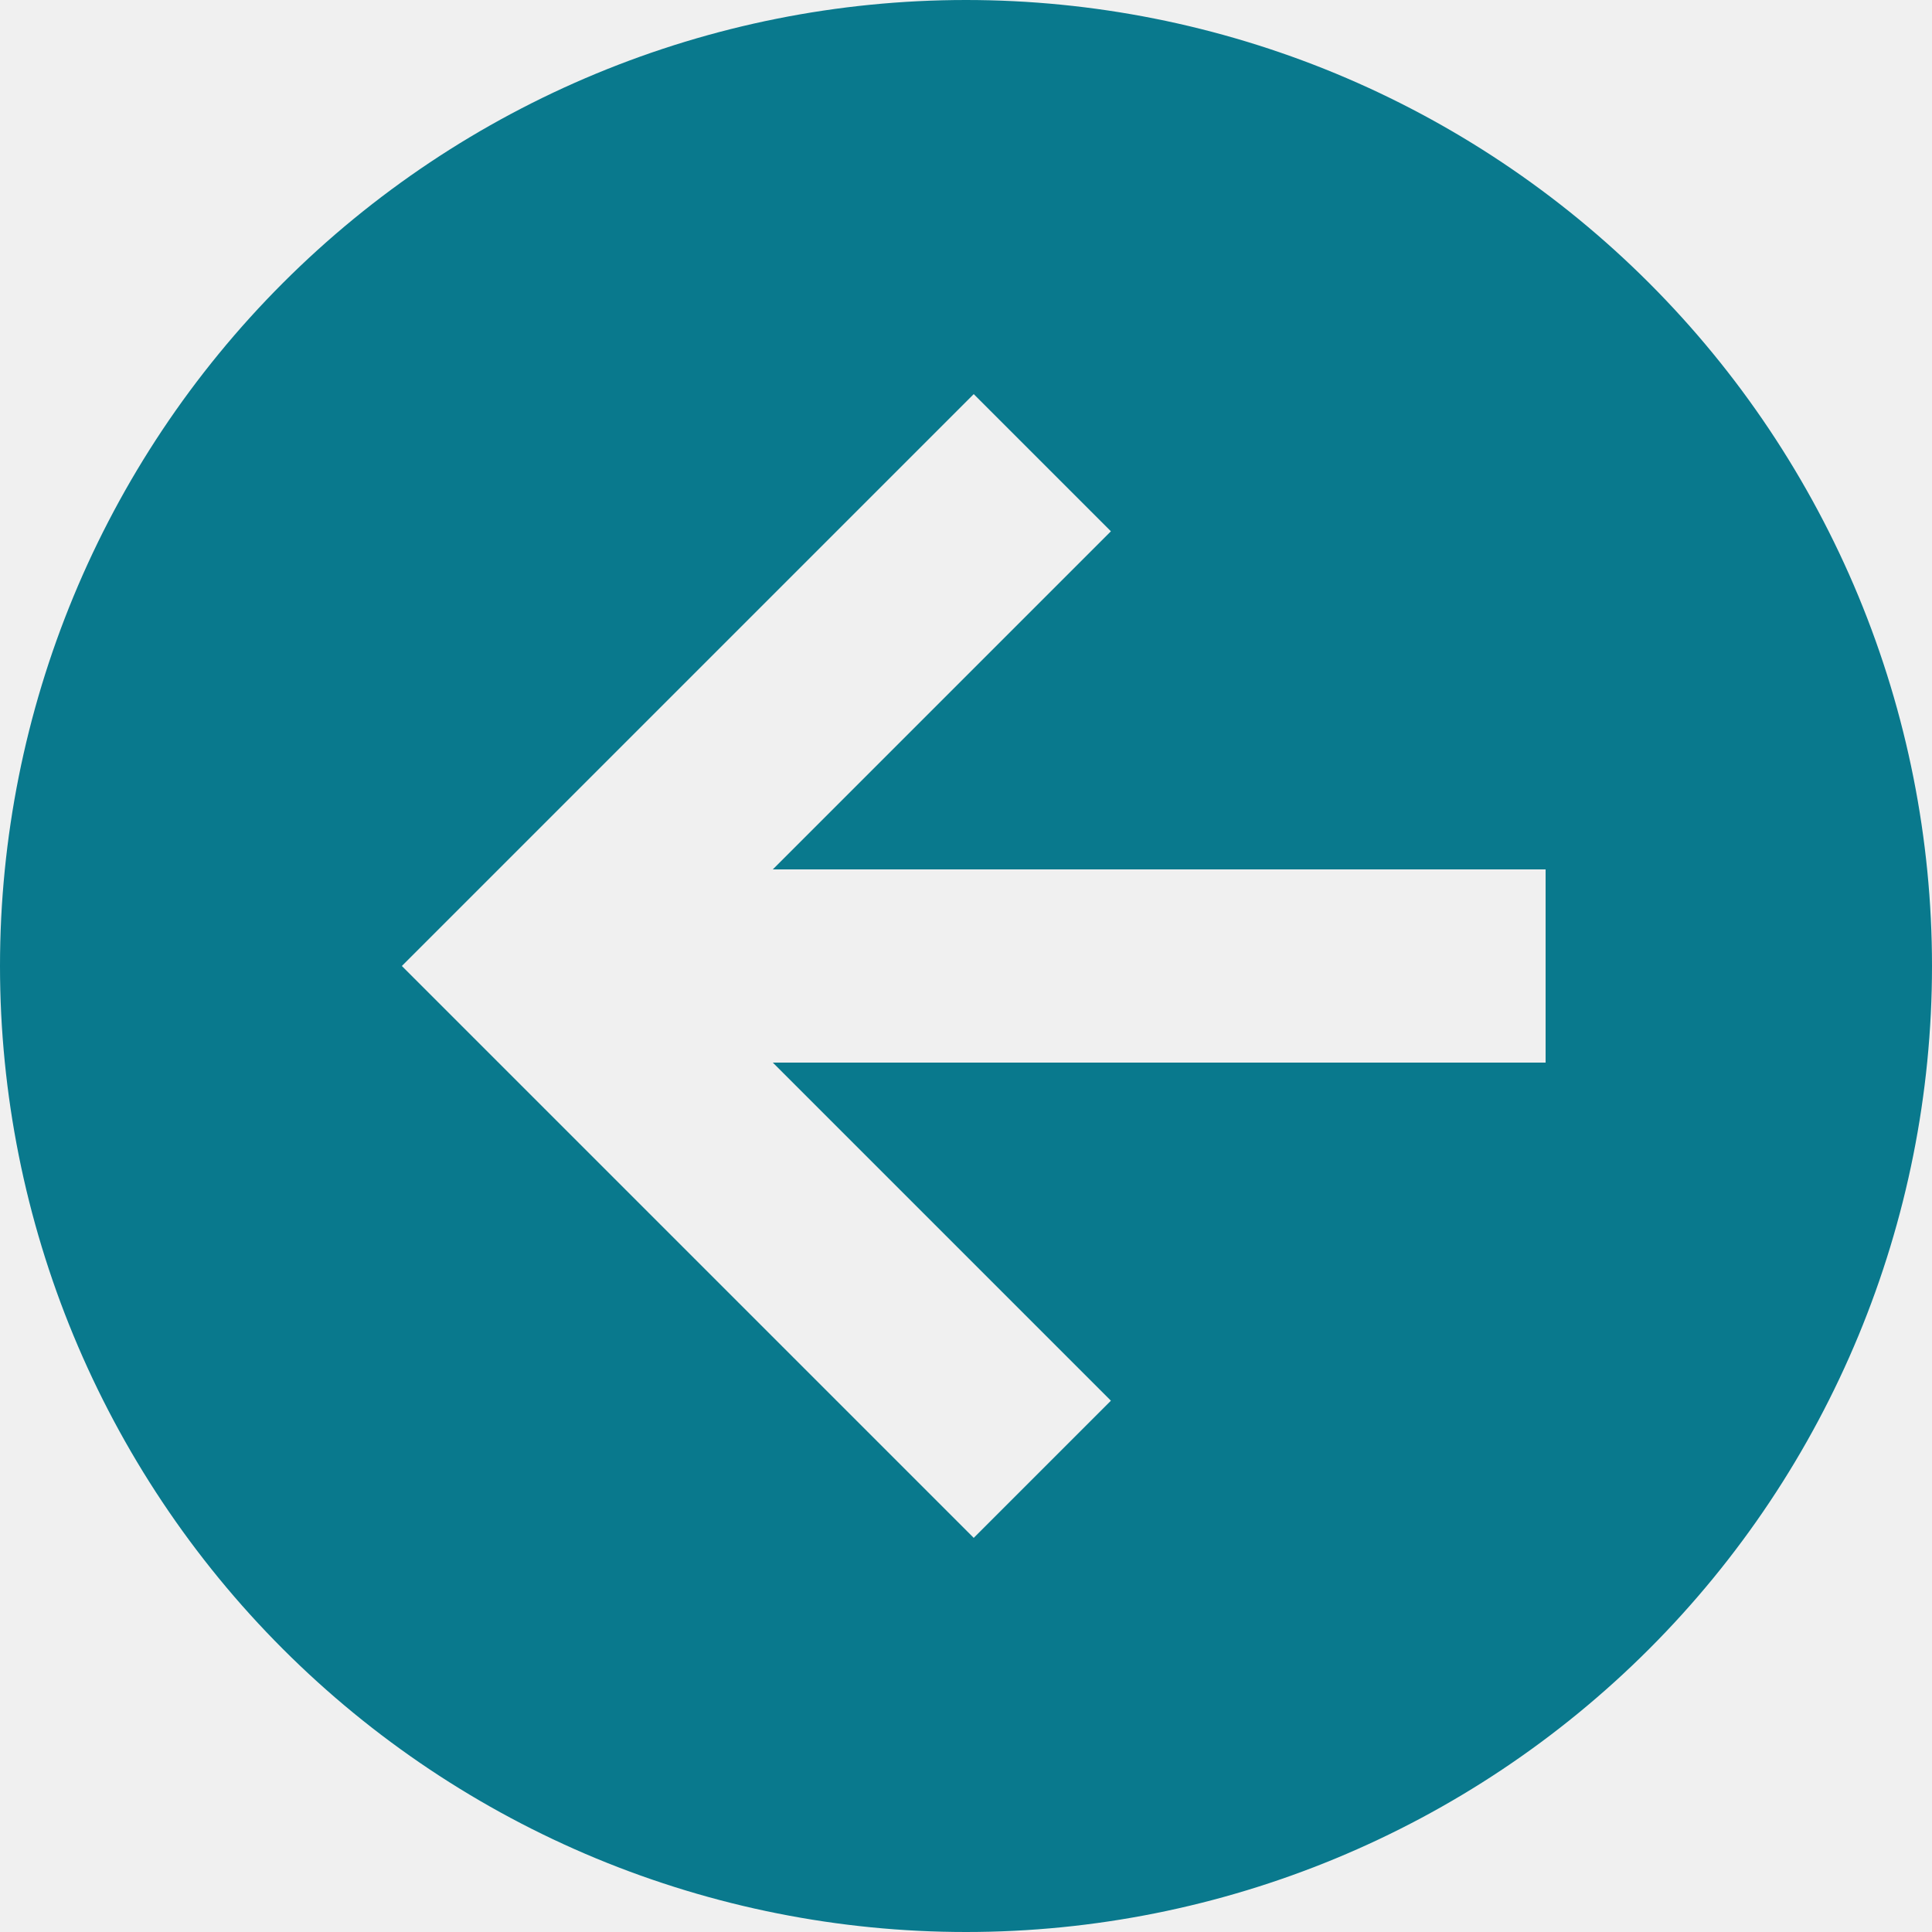
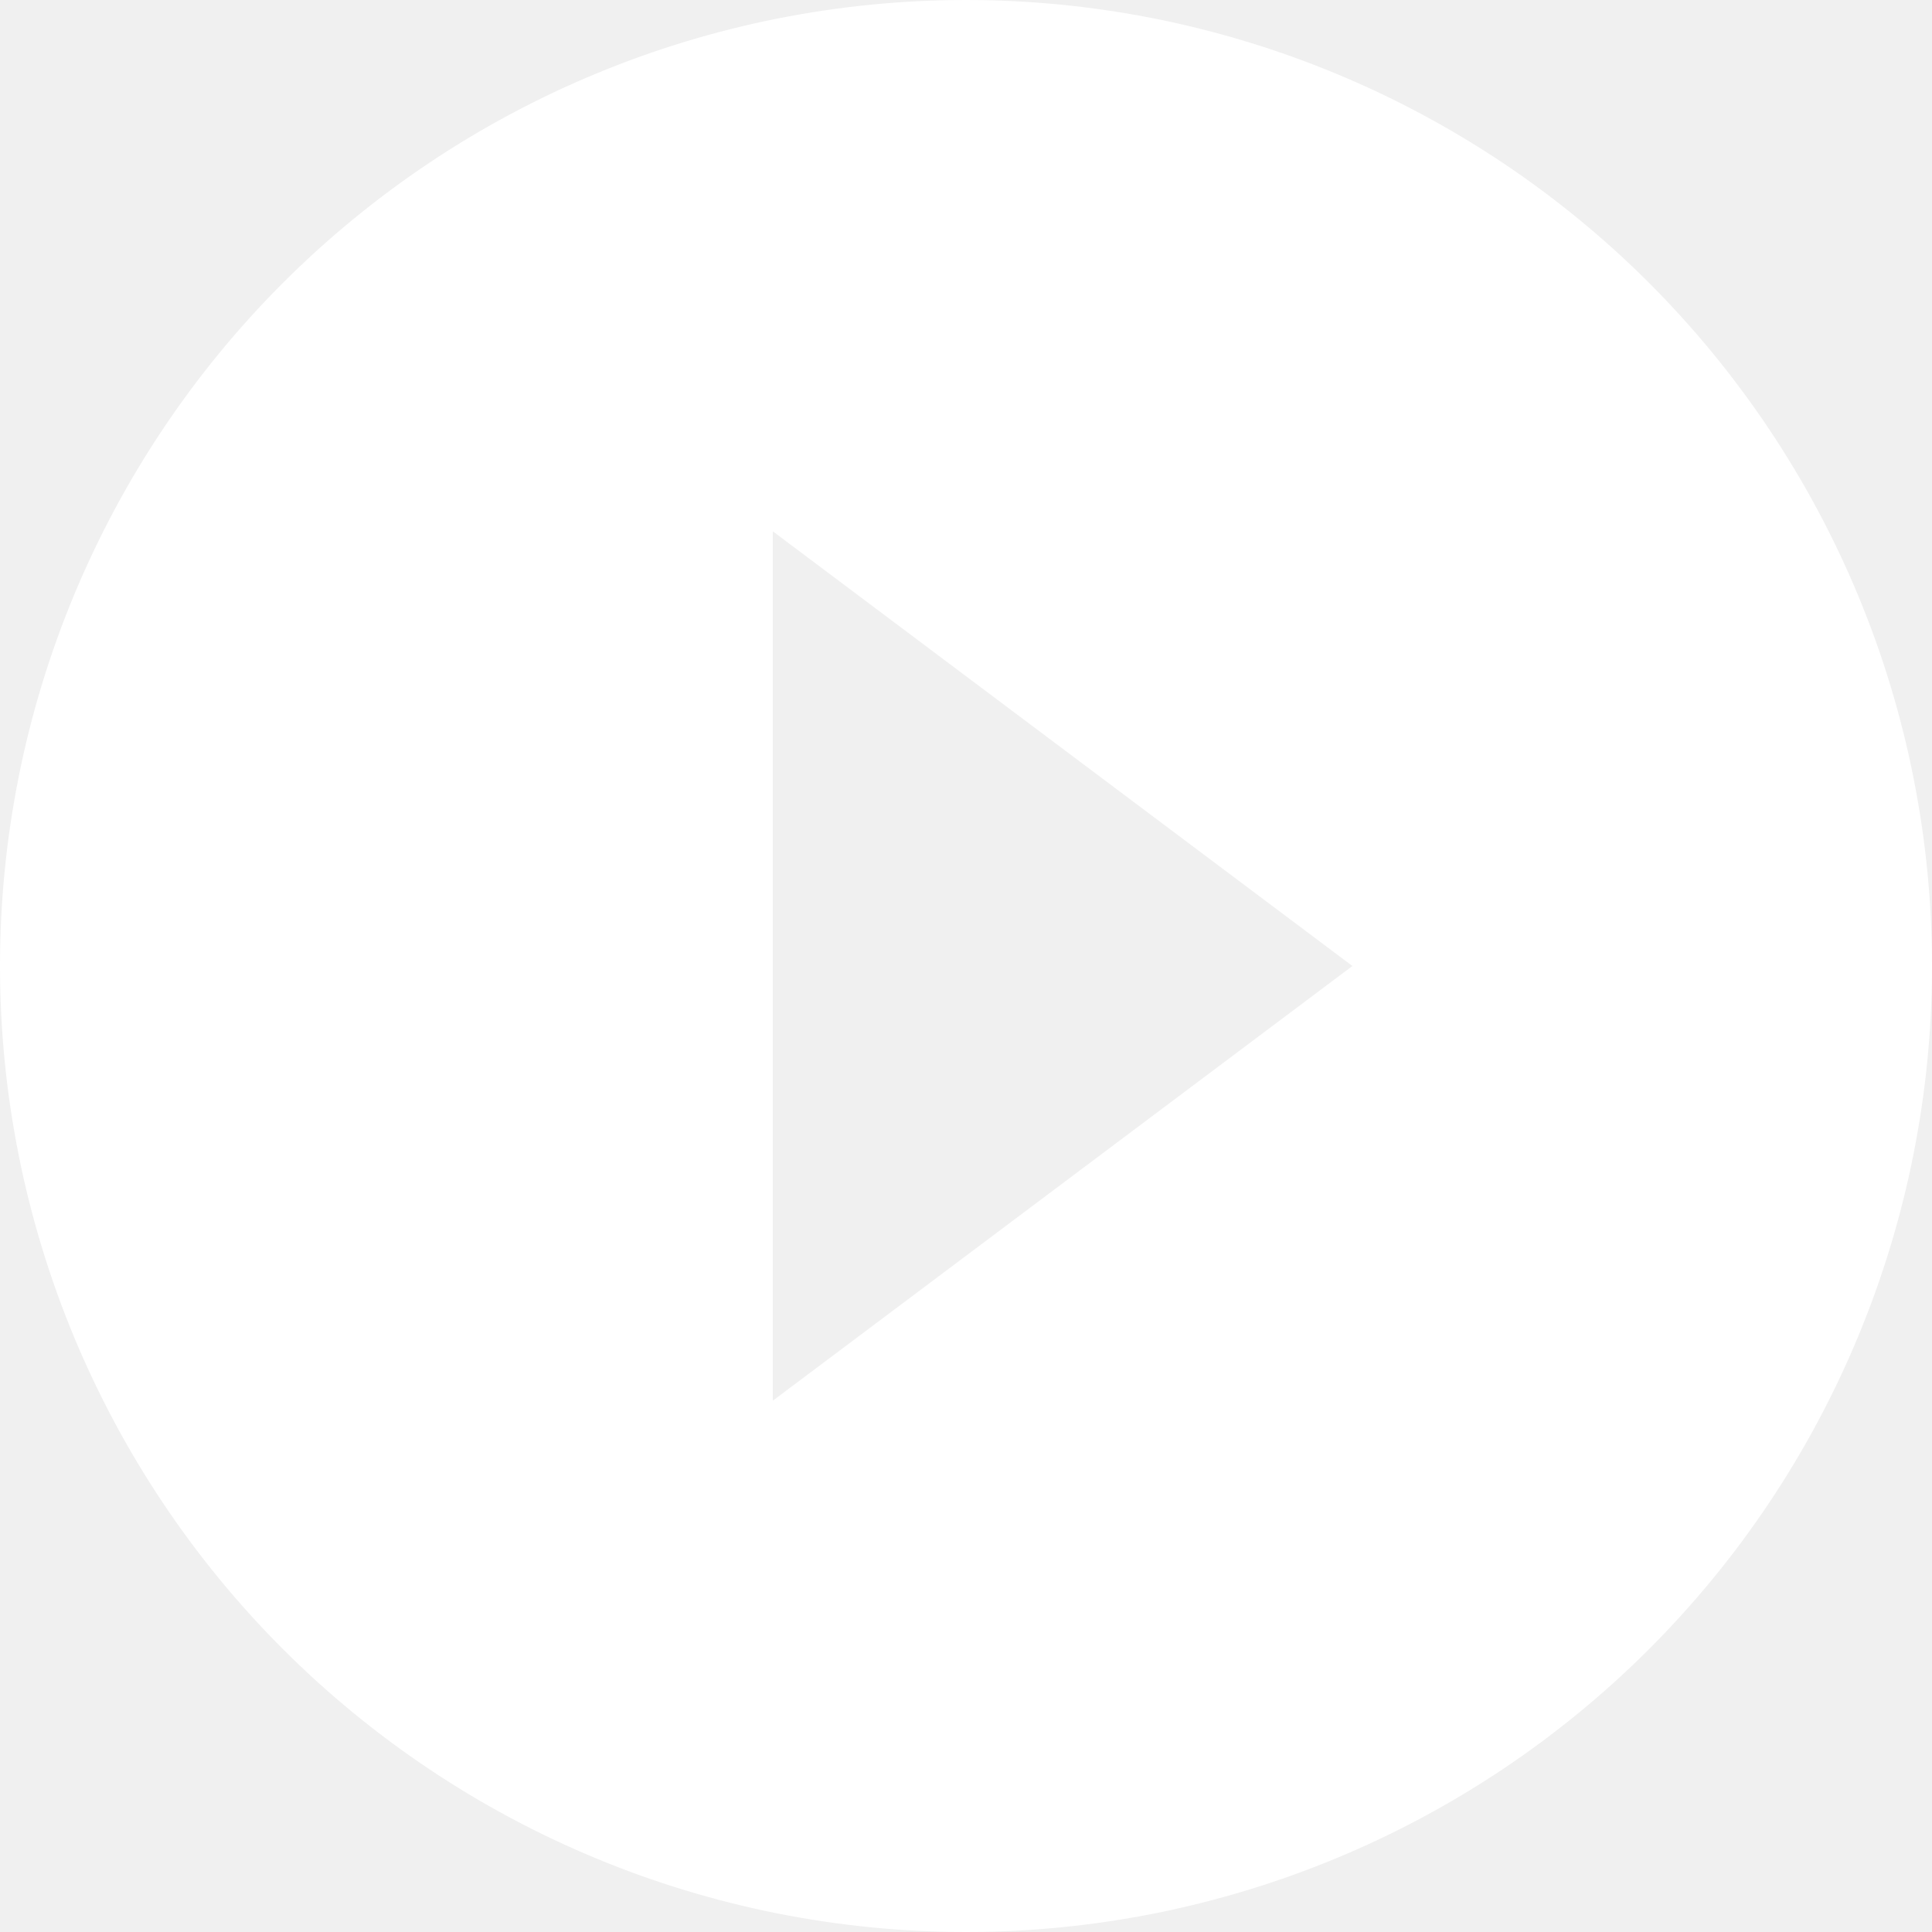
- <svg xmlns="http://www.w3.org/2000/svg" width="20" height="20" viewBox="0 0 20 20" fill="none">
-   <path d="M0 10C0 7.348 1.054 4.804 2.929 2.929C4.804 1.054 7.348 0 10 0C11.313 0 12.614 0.259 13.827 0.761C15.04 1.264 16.142 2 17.071 2.929C18 3.858 18.736 4.96 19.239 6.173C19.741 7.386 20 8.687 20 10C20 12.652 18.946 15.196 17.071 17.071C15.196 18.946 12.652 20 10 20C8.687 20 7.386 19.741 6.173 19.239C4.96 18.736 3.858 18 2.929 17.071C1.054 15.196 0 12.652 0 10ZM16 9H8L11.5 5.5L10.08 4.08L4.16 10L10.08 15.92L11.5 14.5L8 11H16V9Z" fill="#09798D" />
+ <svg xmlns="http://www.w3.org/2000/svg" width="39" height="39" viewBox="0 0 39 39" fill="none">
+   <path d="M15.6 28.275V10.725L27.3 19.5M19.5 0C16.939 0 14.403 0.504 12.038 1.484C9.672 2.464 7.522 3.901 5.711 5.711C2.054 9.368 0 14.328 0 19.5C0 24.672 2.054 29.632 5.711 33.289C7.522 35.099 9.672 36.536 12.038 37.516C14.403 38.496 16.939 39 19.5 39C24.672 39 29.632 36.946 33.289 33.289C36.946 29.632 39 24.672 39 19.5C39 16.939 38.496 14.403 37.516 12.038C36.536 9.672 35.099 7.522 33.289 5.711C31.478 3.901 29.328 2.464 26.962 1.484C24.596 0.504 22.061 0 19.5 0Z" fill="white" />
</svg>
